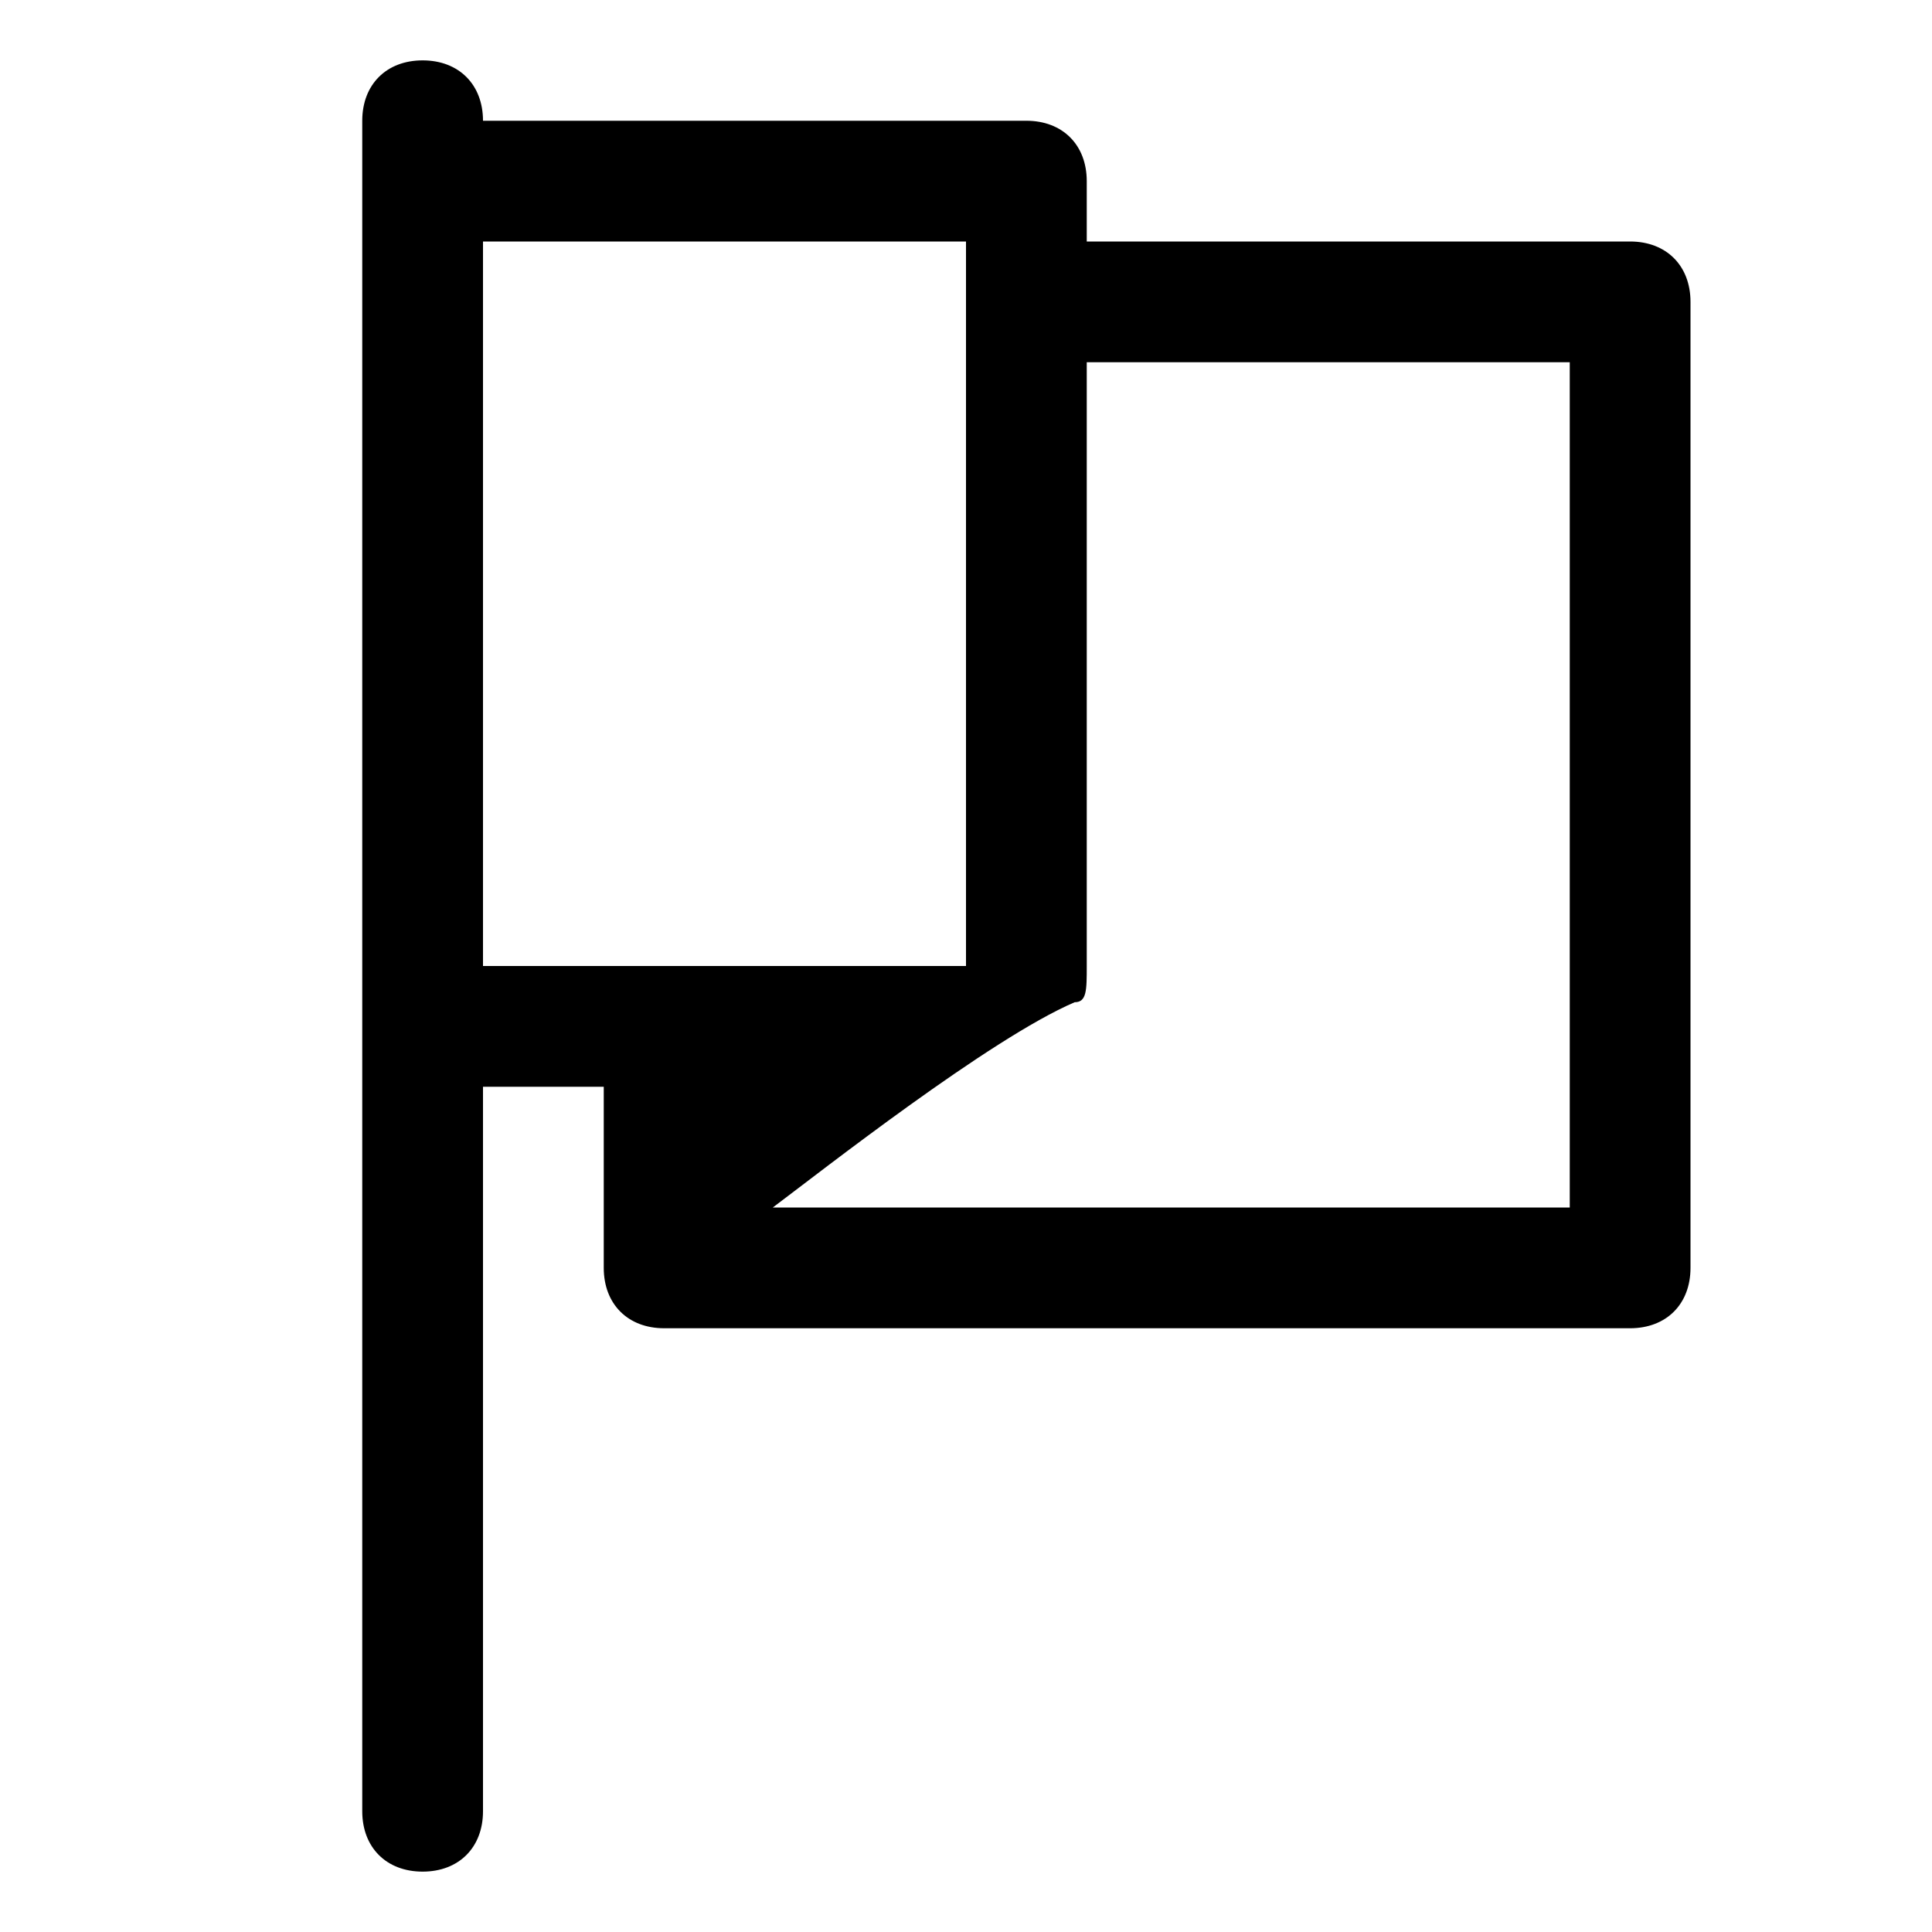
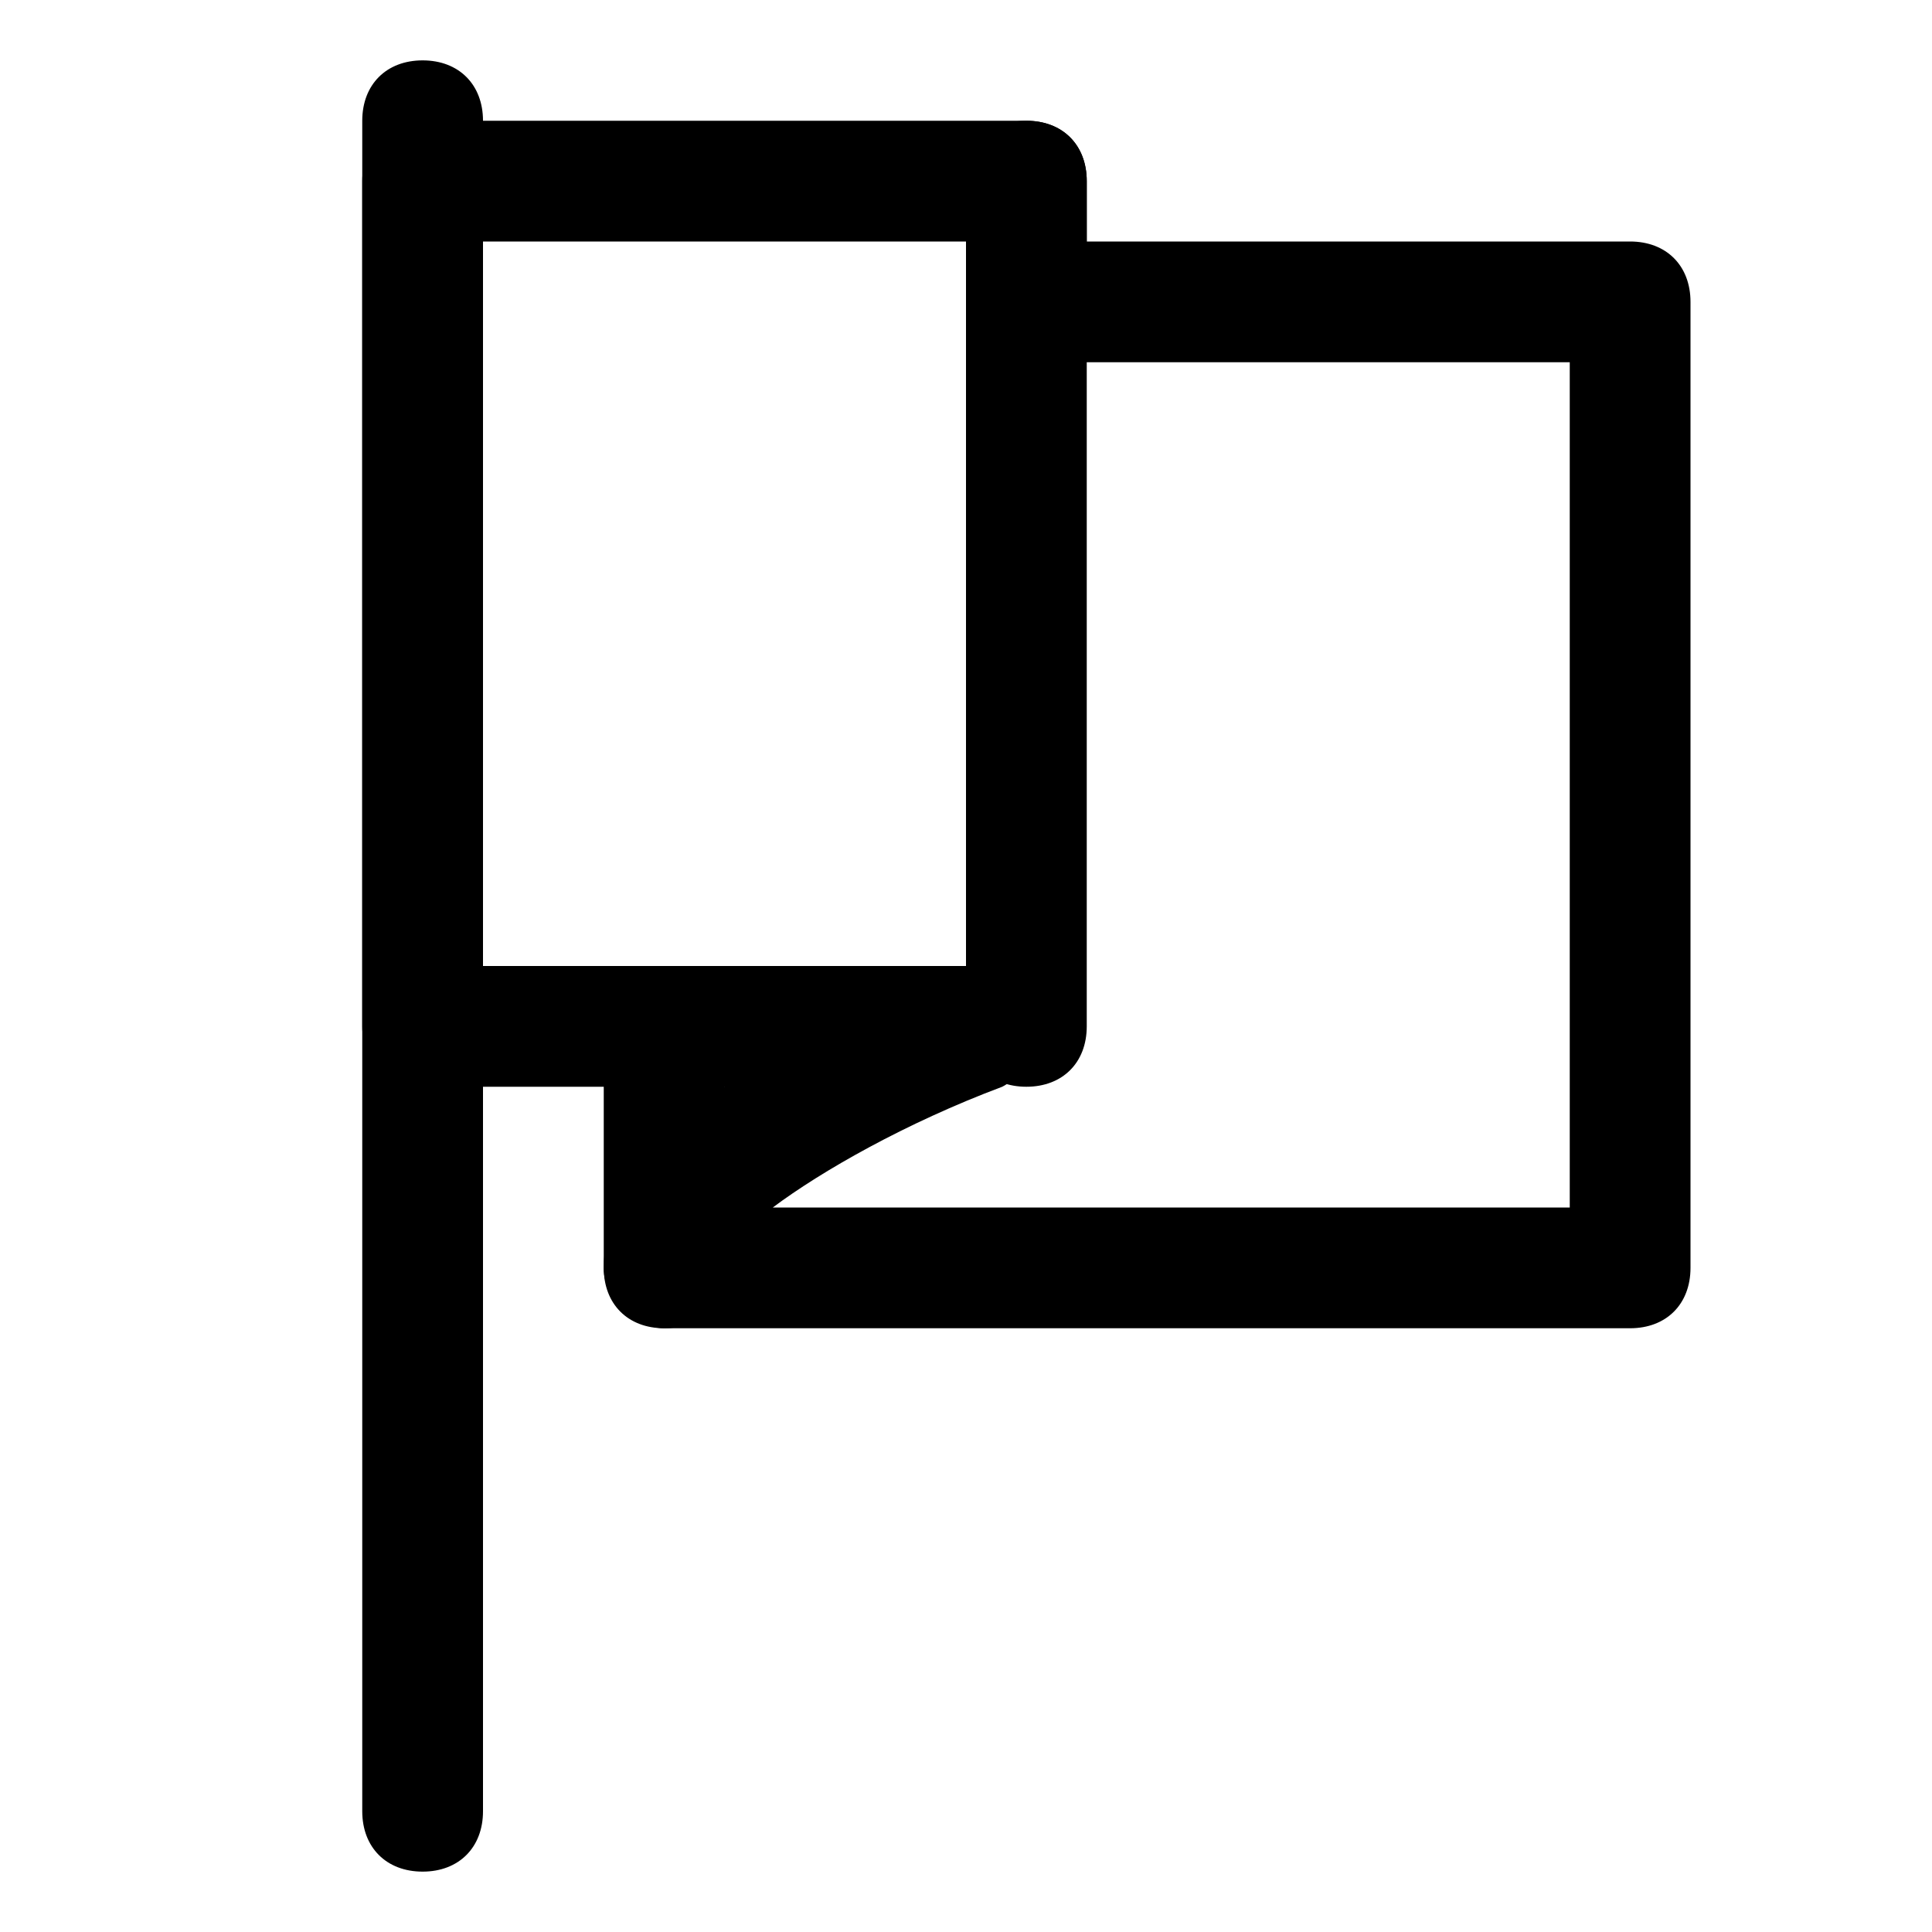
<svg xmlns="http://www.w3.org/2000/svg" version="1.1" baseProfile="tiny" id="Layer_1" x="0px" y="0px" viewBox="0 0 16 16" xml:space="preserve">
-   <path d="M13.5,2H9V1.5C9,1.2,8.8,1,8.5,1H4c0-0.3-0.2-0.5-0.5-0.5S3,0.7,3,1v0.5v7V15c0,0.3,0.2,0.5,0.5,0.5S4,15.3,4,15V9h1v1.5  c0,0,0,0,0,0c0,0,0,0,0,0v0h0c0,0.3,0.2,0.5,0.5,0.5h8c0.3,0,0.5-0.2,0.5-0.5v-8C14,2.2,13.8,2,13.5,2z M4,8V2h4v1v1.6V8H4z M13,10  H6.4c0.4-0.3,1.8-1.4,2.5-1.7C9,8.3,9,8.2,9,8h0V3h4V10z" />
+   <path d="M13.5,11h-8C5.3,11,5,10.8,5,10.5c0-0.6,0.5-1.1,1-1.5H3.5C3.2,9,3,8.8,3,8.5v-7C3,1.2,3.2,1,3.5,1h5C8.8,1,9,1.2,9,1.5V2  h4.5C13.8,2,14,2.2,14,2.5v8C14,10.8,13.8,11,13.5,11z M6.4,10H13V3H8.5C8.2,3,8,2.8,8,2.5V2H4v6h4.1c0.2,0,0.4,0.2,0.5,0.4  c0,0.2-0.1,0.5-0.3,0.6C7.5,9.3,6.8,9.7,6.4,10z" />
+   <path d="M8.5,9C8.2,9,8,8.8,8,8.5v-7C8,1.2,8.2,1,8.5,1S9,1.2,9,1.5v7C9,8.8,8.8,9,8.5,9z" />
+   <path d="M3.5,15.5C3.2,15.5,3,15.3,3,15V1c0-0.3,0.2-0.5,0.5-0.5S4,0.7,4,1v14C4,15.3,3.8,15.5,3.5,15.5z" />
+   <path d="M5.5,11C5.2,11,5,10.8,5,10.5V9c0-0.3,0.2-0.5,0.5-0.5S6,8.7,6,9v1.5C6,10.8,5.8,11,5.5,11z" />
</svg>
